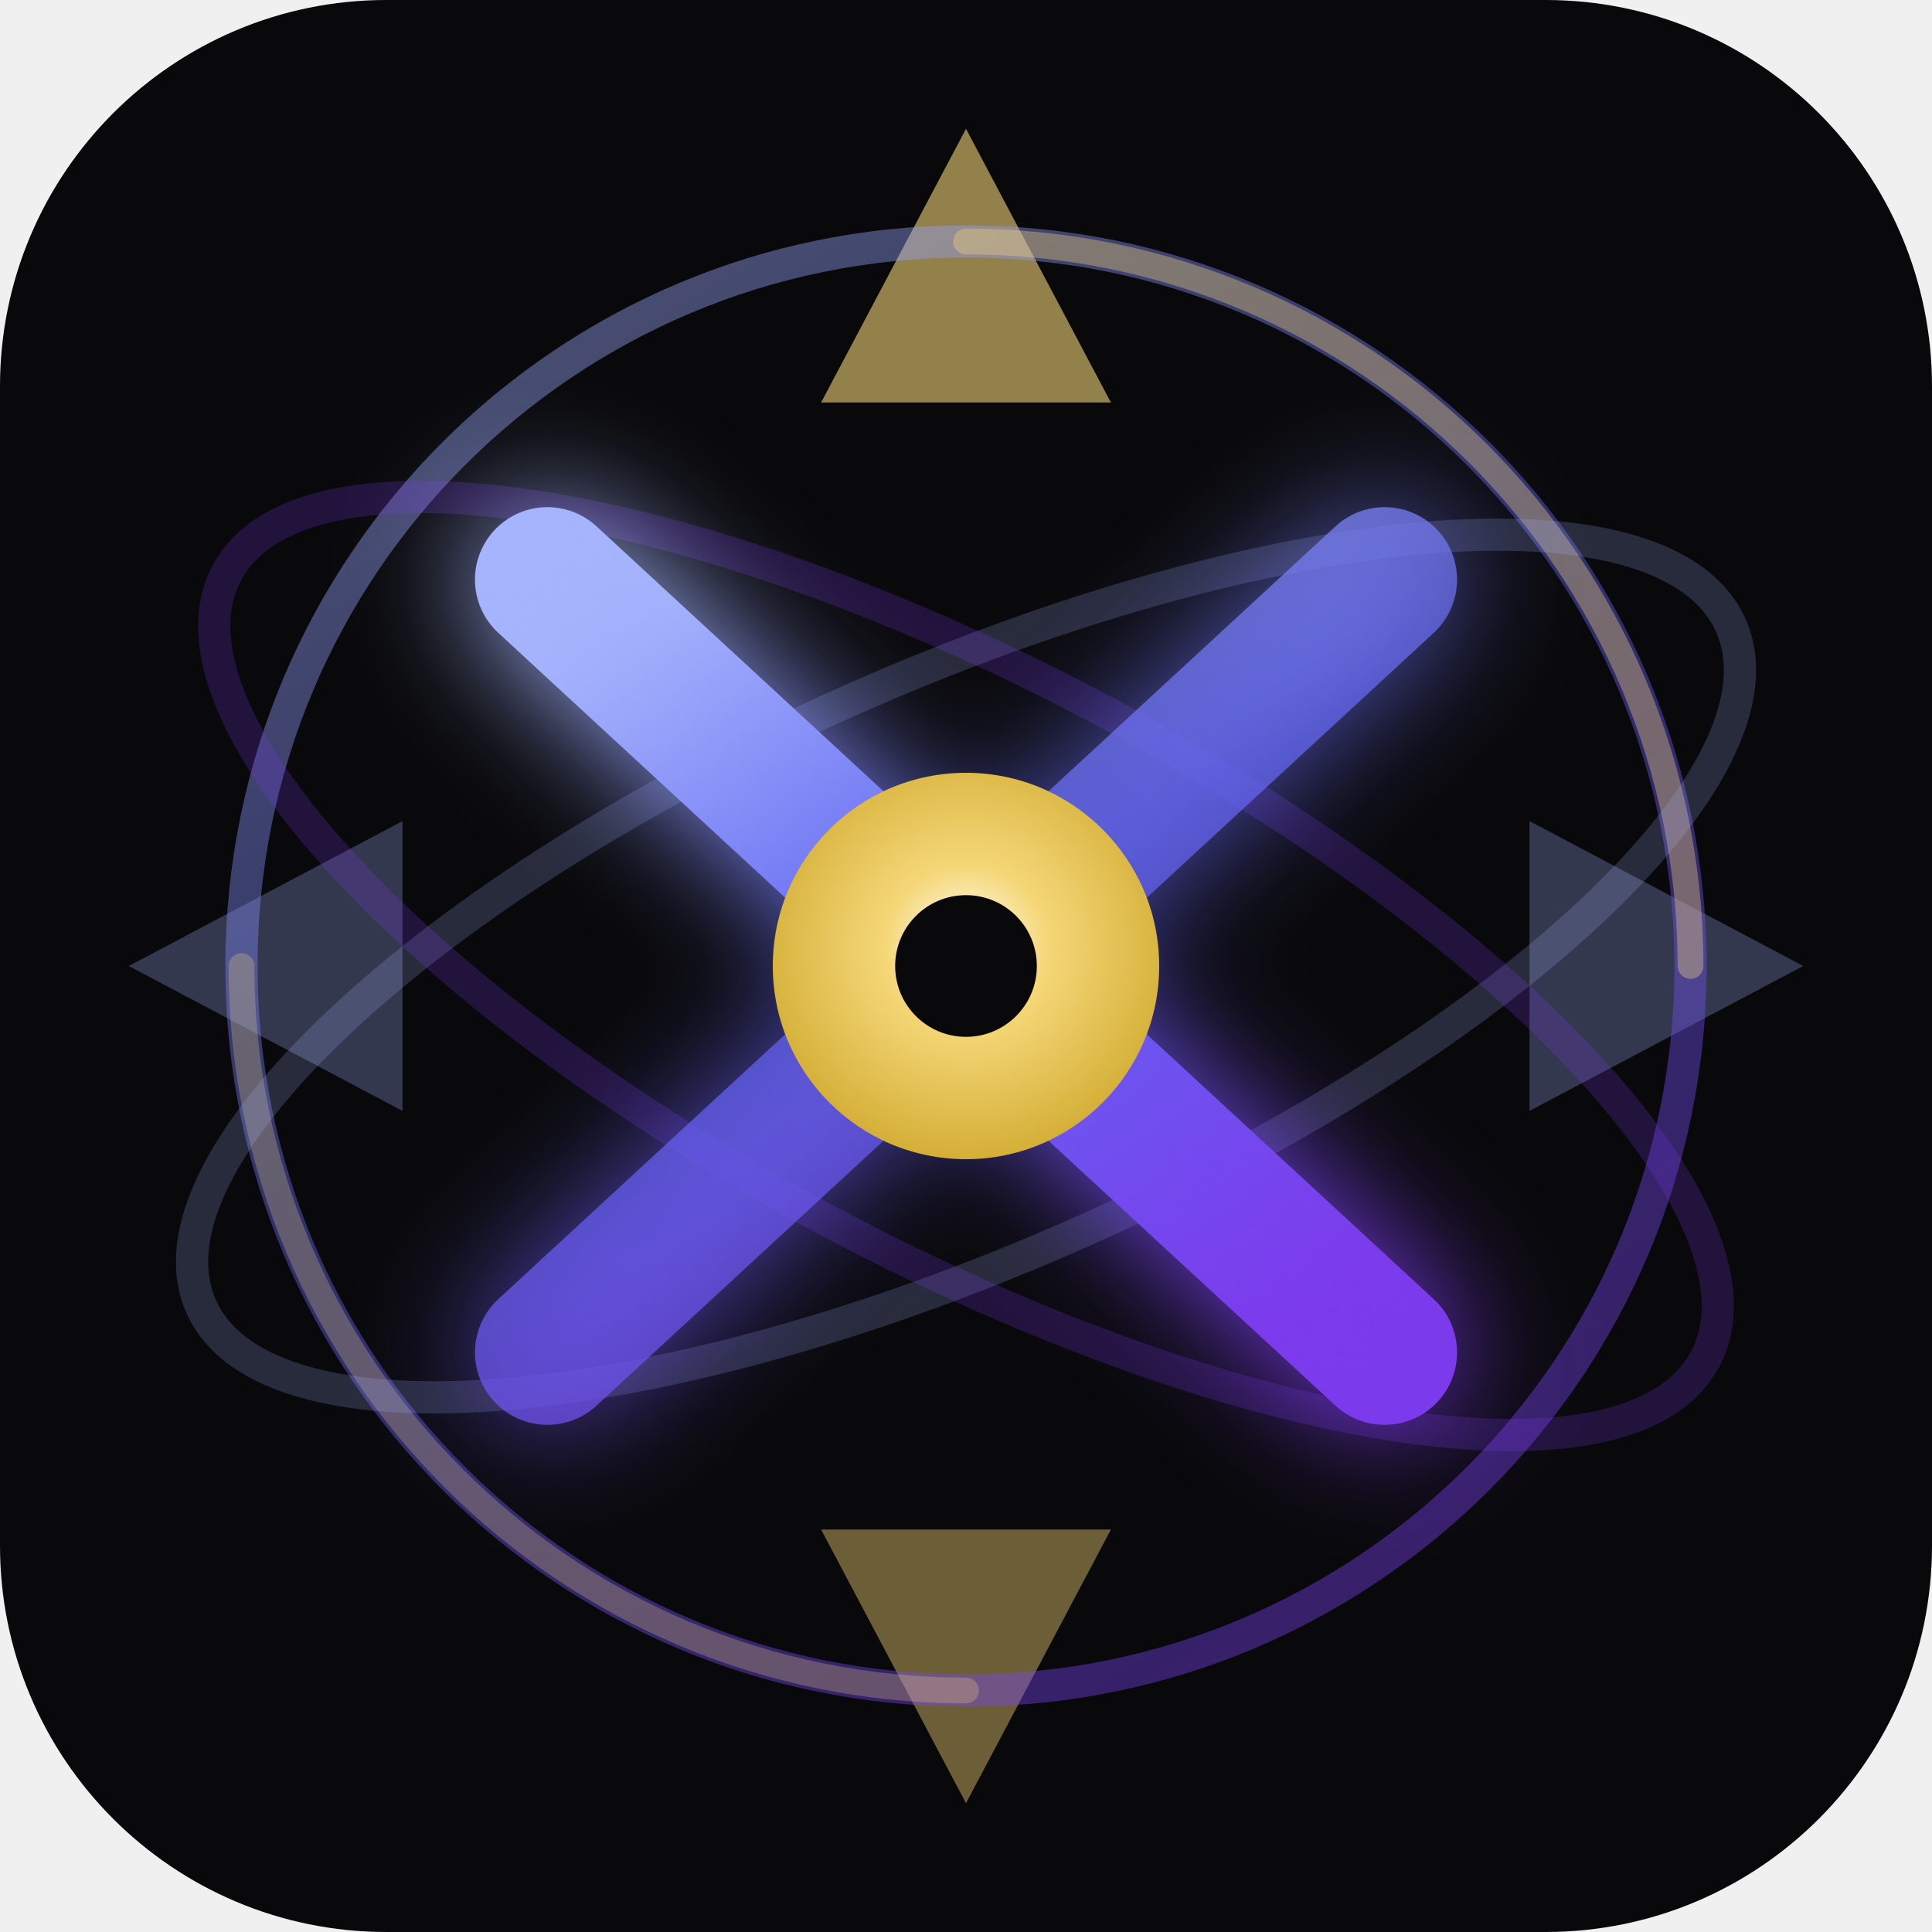
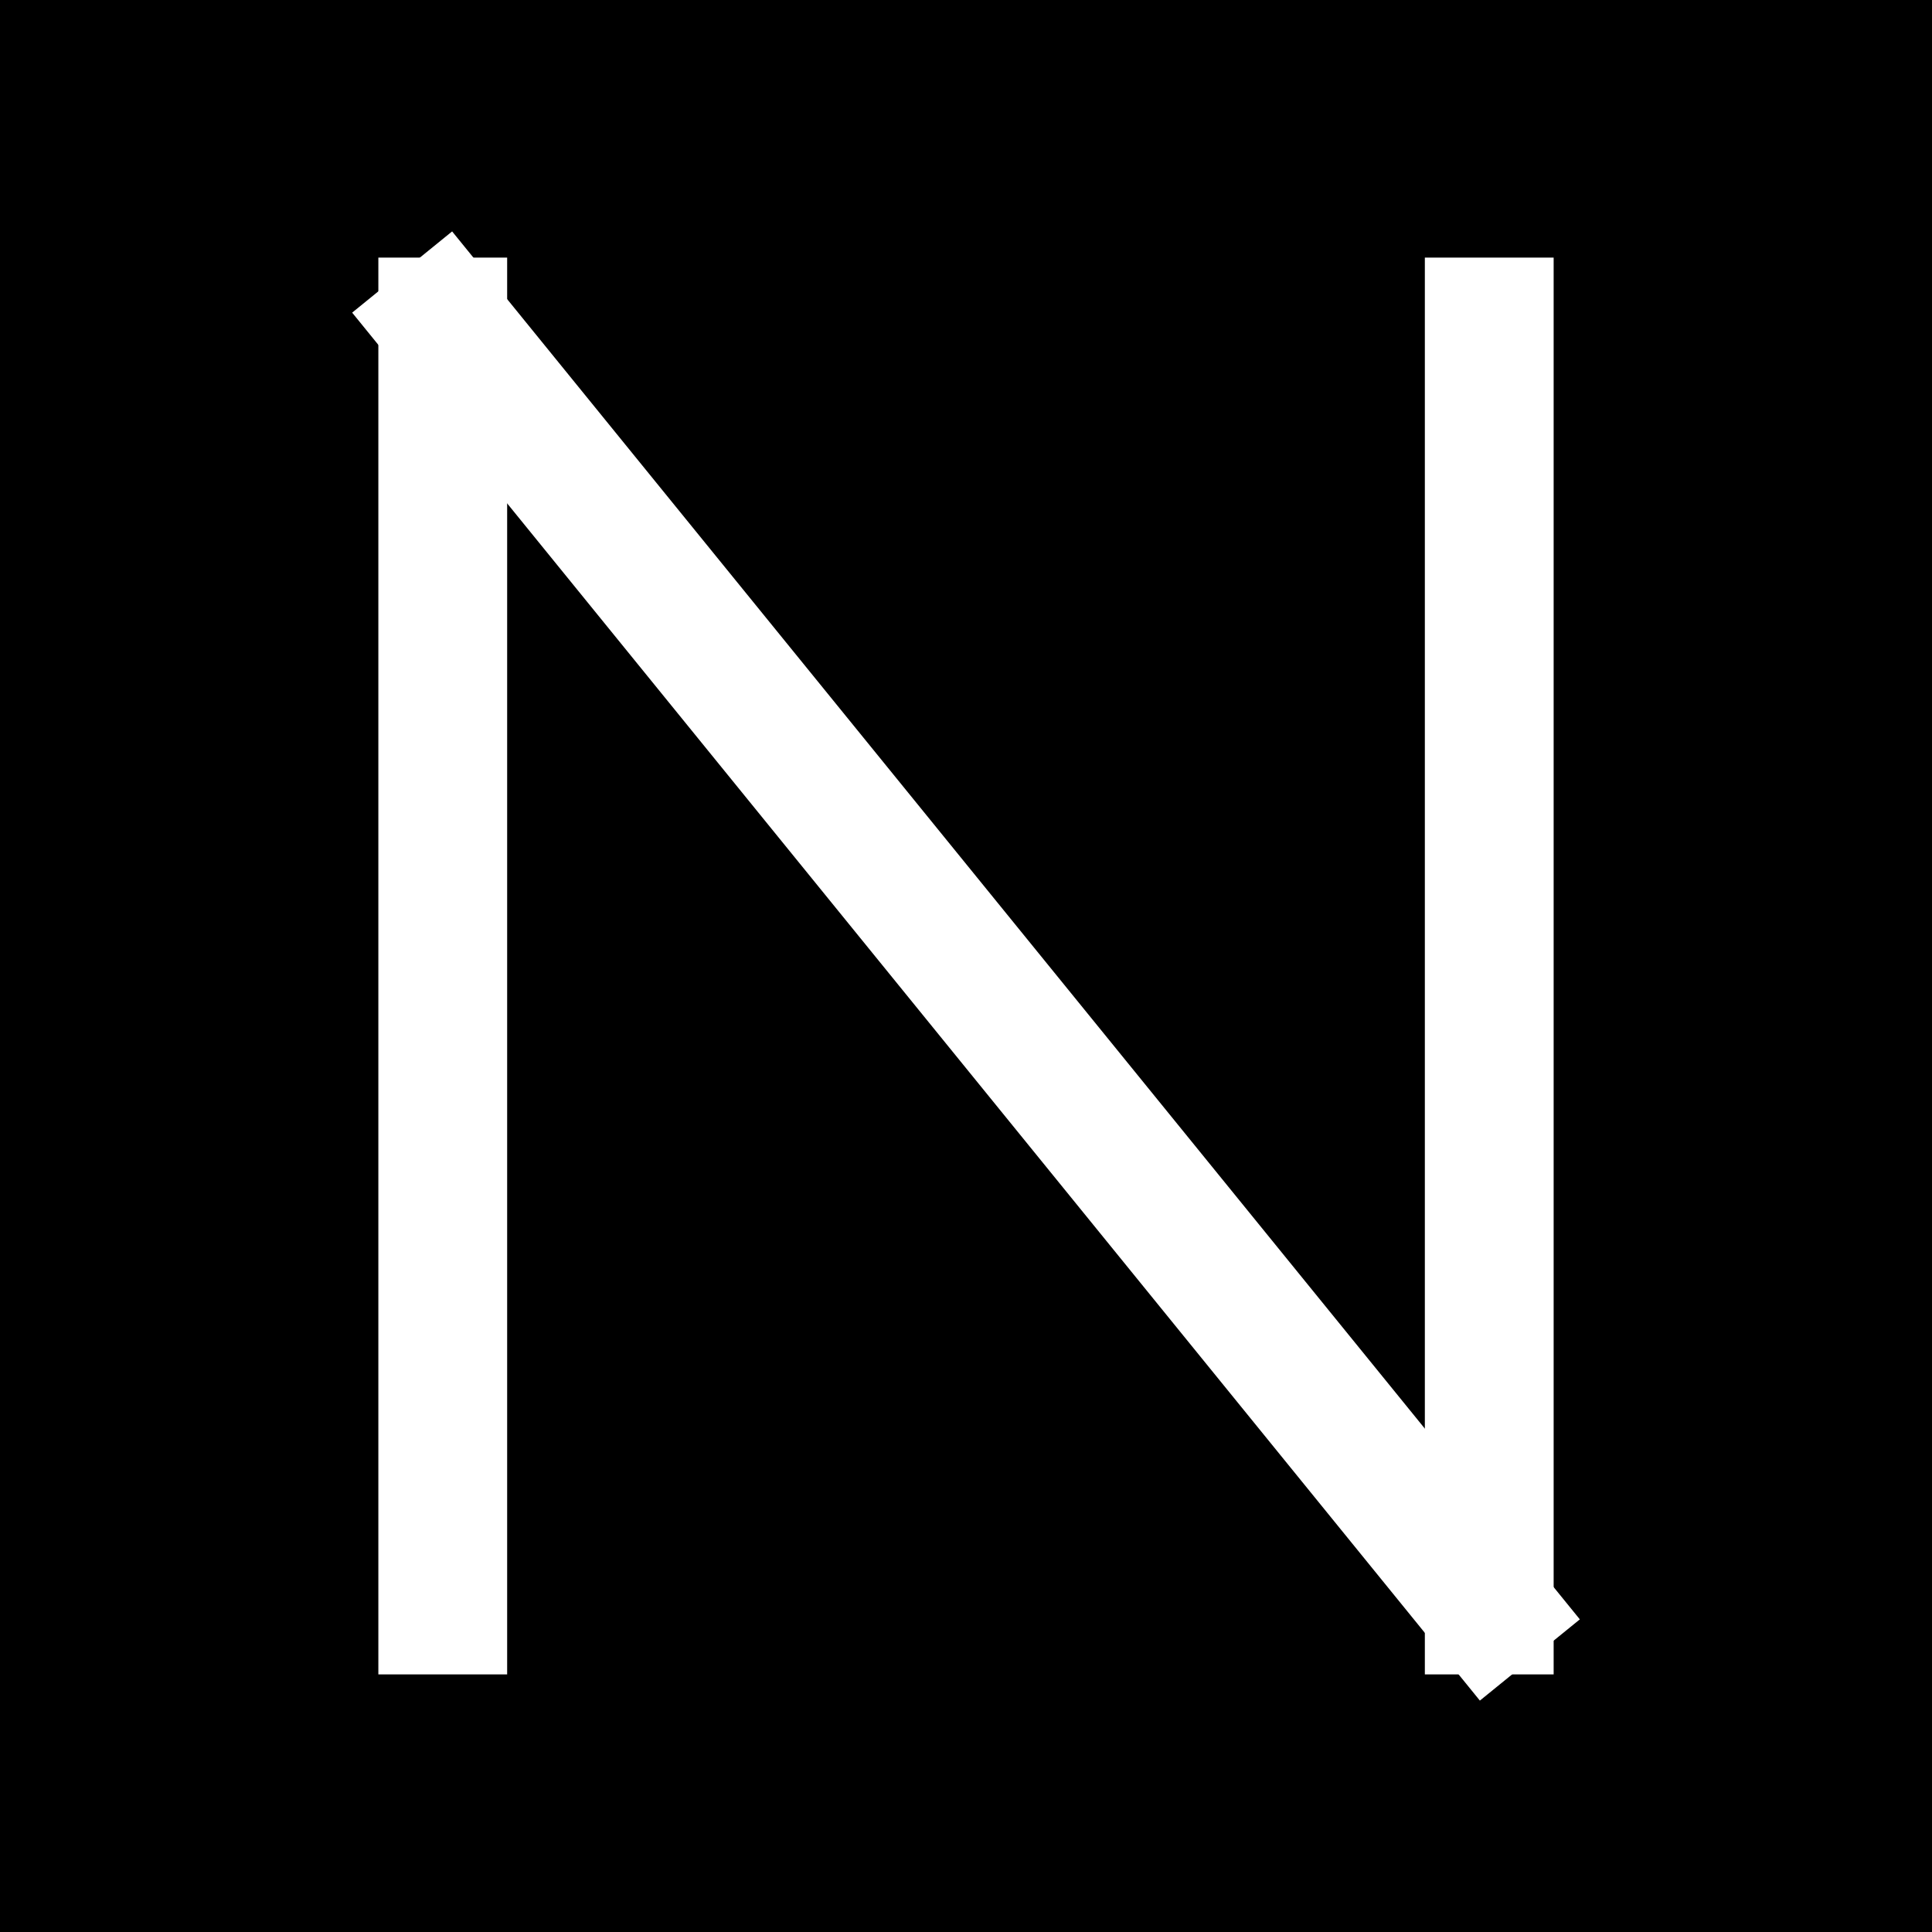
- <svg xmlns="http://www.w3.org/2000/svg" width="120" height="120" viewBox="0 0 120 120" fill="none" role="img" aria-label="NomosX">
-   <defs>
-     <linearGradient id="nx-favicon-grad" x1="20%" y1="0%" x2="80%" y2="100%">
-       <stop offset="0%" stop-color="#A5B4FC" />
-       <stop offset="45%" stop-color="#6366F1" />
-       <stop offset="100%" stop-color="#7C3AED" />
-     </linearGradient>
-     <radialGradient id="nx-favicon-core" cx="50%" cy="45%" r="55%">
-       <stop offset="0%" stop-color="#FFFFFF" />
-       <stop offset="38%" stop-color="#F5D778" />
-       <stop offset="100%" stop-color="#D4AF37" />
-     </radialGradient>
-     <filter id="nx-favicon-glow" x="-45%" y="-45%" width="190%" height="190%" color-interpolation-filters="sRGB">
-       <feGaussianBlur stdDeviation="4" />
-       <feComposite in2="SourceGraphic" operator="over" />
-     </filter>
-   </defs>
-   <rect width="120" height="120" rx="24" fill="#09090B" />
-   <path d="M60 8L69 25H51L60 8Z" fill="#F5D778" opacity="0.58" />
-   <path d="M60 112L51 95H69L60 112Z" fill="#F5D778" opacity="0.42" />
-   <path d="M8 60L25 51V69L8 60Z" fill="#A5B4FC" opacity="0.28" />
-   <path d="M112 60L95 69V51L112 60Z" fill="#A5B4FC" opacity="0.28" />
-   <circle cx="60" cy="60" r="45" stroke="url(#nx-favicon-grad)" stroke-opacity="0.42" stroke-width="2" />
-   <path d="M60 15A45 45 0 0 1 105 60" stroke="#F5D778" stroke-opacity="0.36" stroke-width="1.6" stroke-linecap="round" />
-   <path d="M60 105A45 45 0 0 1 15 60" stroke="#F5D778" stroke-opacity="0.26" stroke-width="1.6" stroke-linecap="round" />
-   <ellipse cx="60" cy="60" rx="52" ry="18" stroke="#A5B4FC" stroke-opacity="0.20" stroke-width="2" transform="rotate(-24 60 60)" />
-   <ellipse cx="60" cy="60" rx="52" ry="18" stroke="#7C3AED" stroke-opacity="0.22" stroke-width="2" transform="rotate(28 60 60)" />
-   <g filter="url(#nx-favicon-glow)">
-     <path d="M31 35V86" stroke="url(#nx-favicon-grad)" stroke-width="9" stroke-linecap="round" />
-     <path d="M89 35V86" stroke="url(#nx-favicon-grad)" stroke-width="9" stroke-linecap="round" />
-     <path d="M34 36L86 84" stroke="url(#nx-favicon-grad)" stroke-width="9" stroke-linecap="round" />
-     <path d="M86 36L34 84" stroke="url(#nx-favicon-grad)" stroke-width="9" stroke-linecap="round" opacity="0.74" />
-   </g>
-   <circle cx="60" cy="60" r="12" fill="url(#nx-favicon-core)" />
-   <circle cx="60" cy="60" r="4.4" fill="#09090B" />
+ <svg xmlns="http://www.w3.org/2000/svg" width="48" height="48" viewBox="0 0 48 48" fill="none" role="img" aria-label="NomosX">
+   <rect width="48" height="48" fill="#000000" />
+   <line x1="11" y1="8" x2="11" y2="40" stroke="white" stroke-width="3.2" stroke-linecap="square" />
+   <line x1="11" y1="8" x2="37" y2="40" stroke="white" stroke-width="3.2" stroke-linecap="square" />
+   <line x1="37" y1="8" x2="37" y2="40" stroke="white" stroke-width="3.2" stroke-linecap="square" />
</svg>
